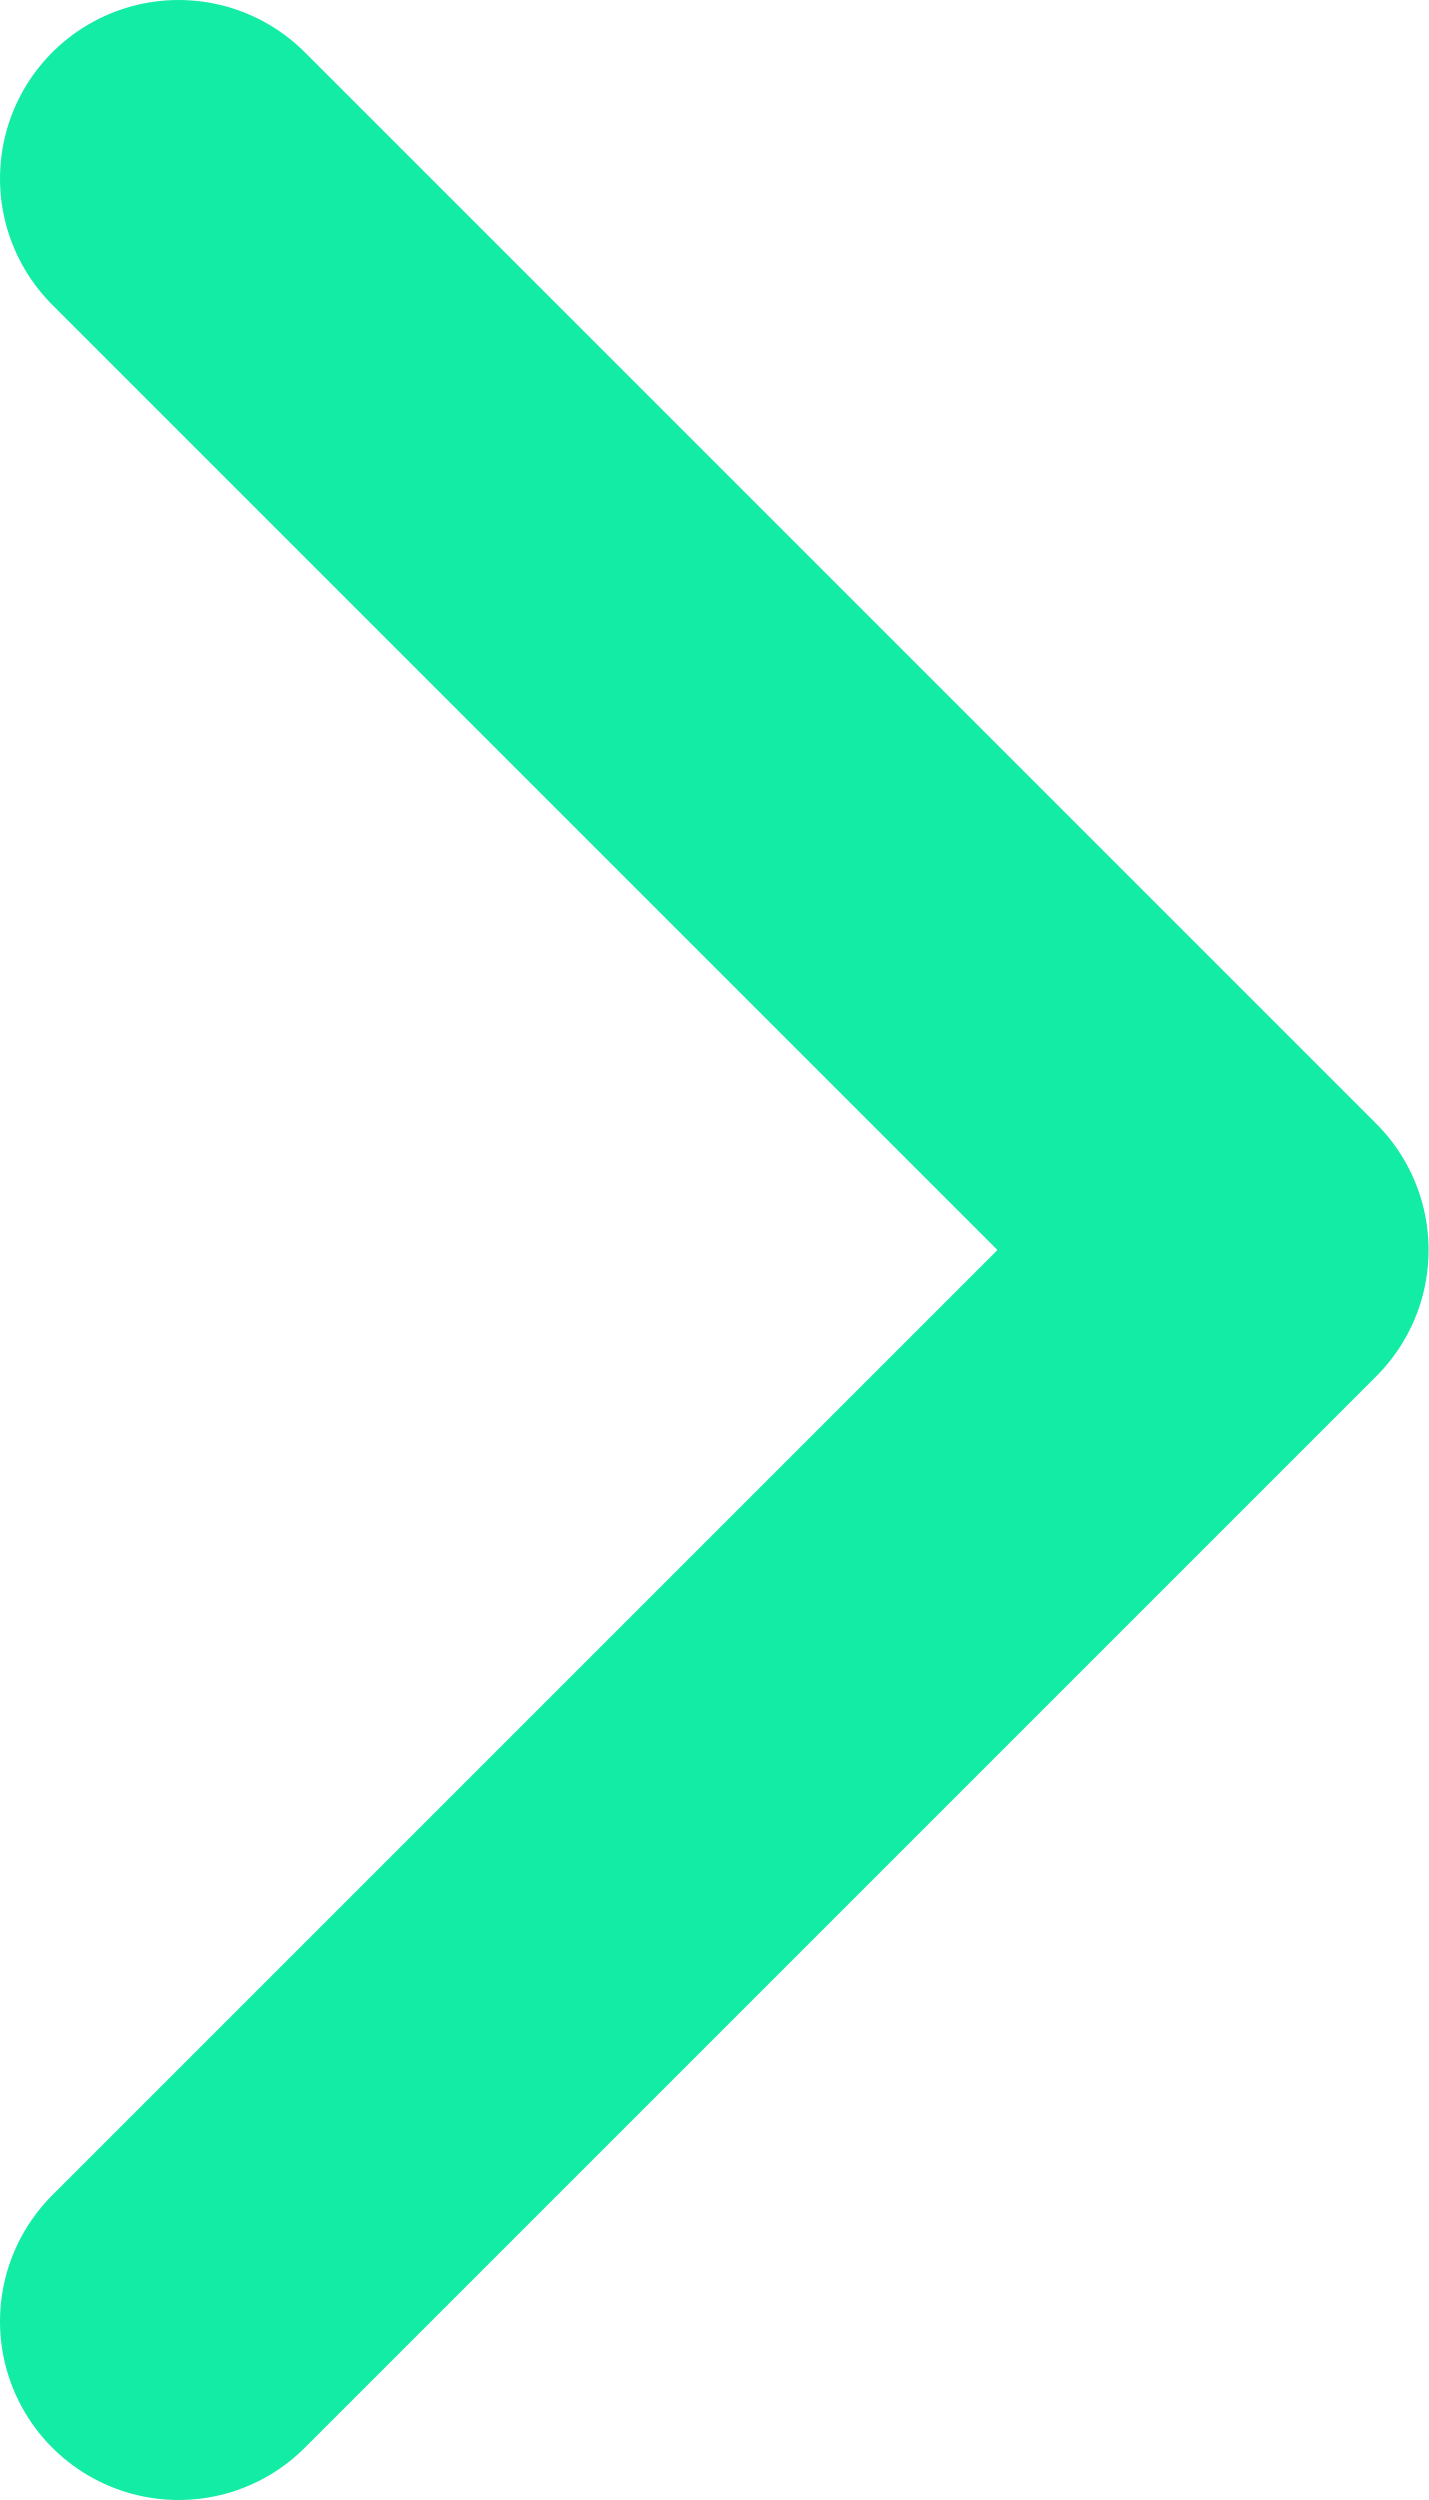
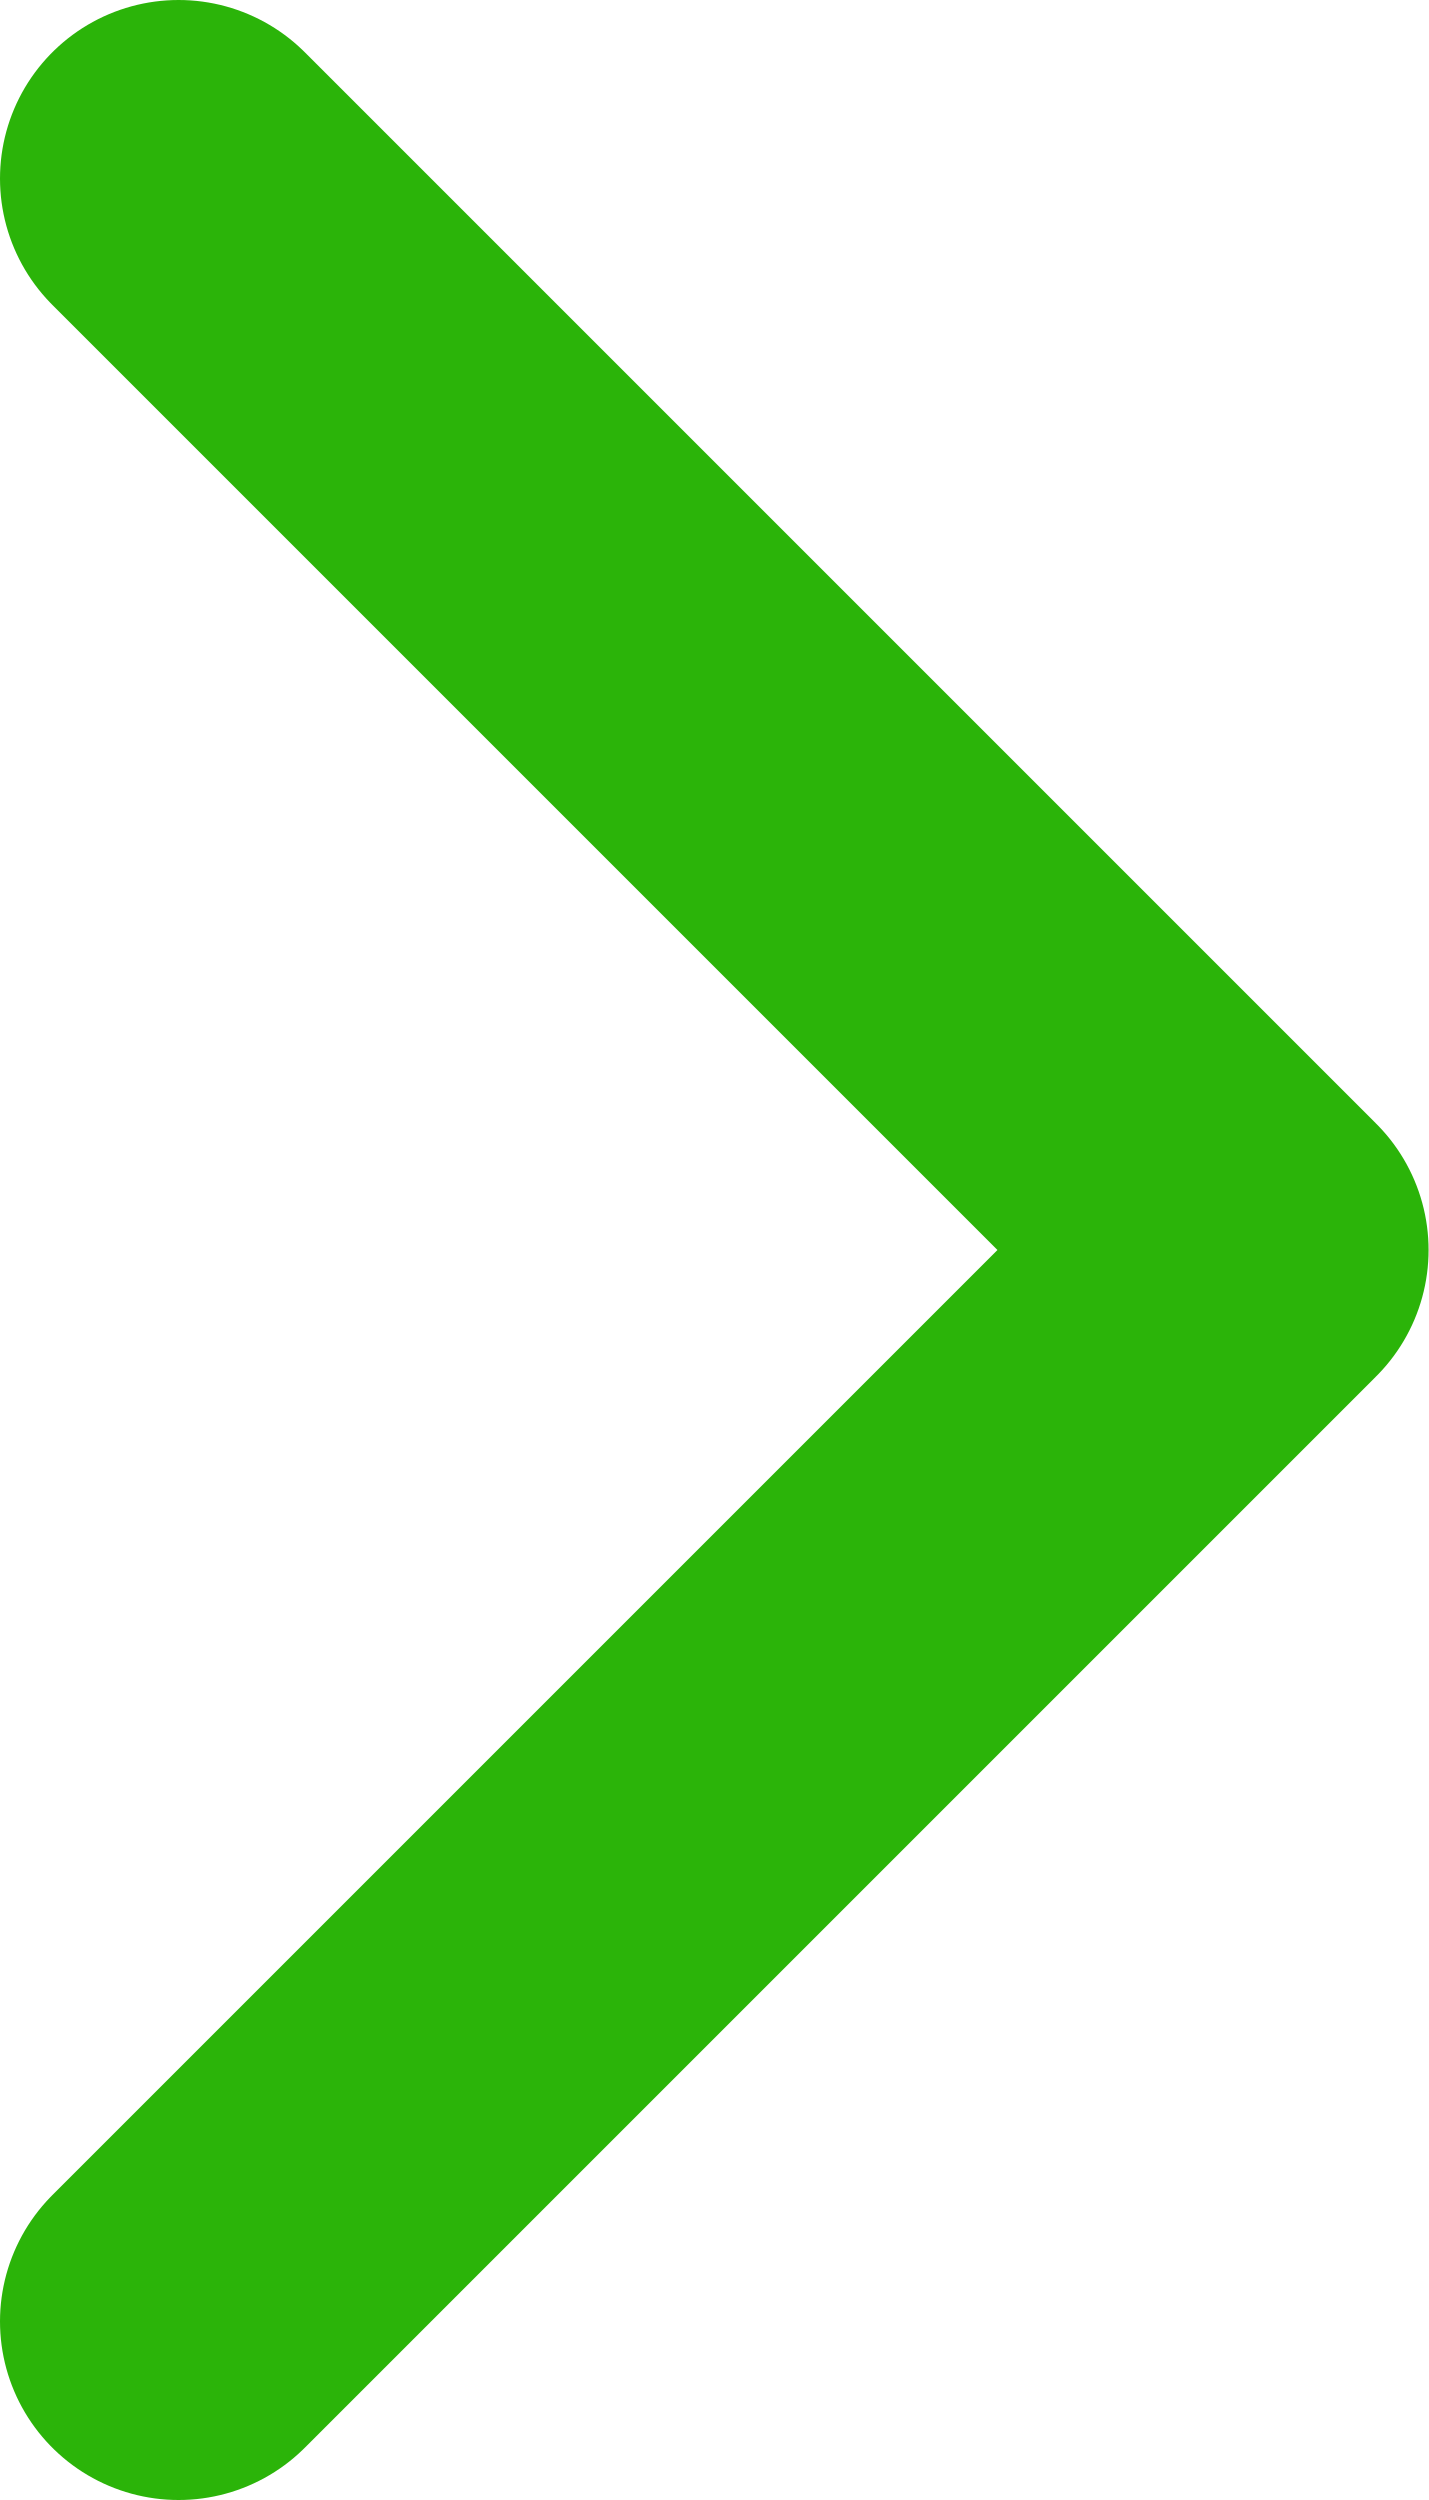
<svg xmlns="http://www.w3.org/2000/svg" width="8" height="14" viewBox="0 0 8 14" fill="none">
-   <path d="M1 13L7 7L1 1" stroke="#13ECA4" stroke-width="2" stroke-linecap="round" stroke-linejoin="round" />
+   <path d="M1 13L7 7L1 1" stroke="#2BB409" stroke-width="2" stroke-linecap="round" stroke-linejoin="round" />
</svg>
